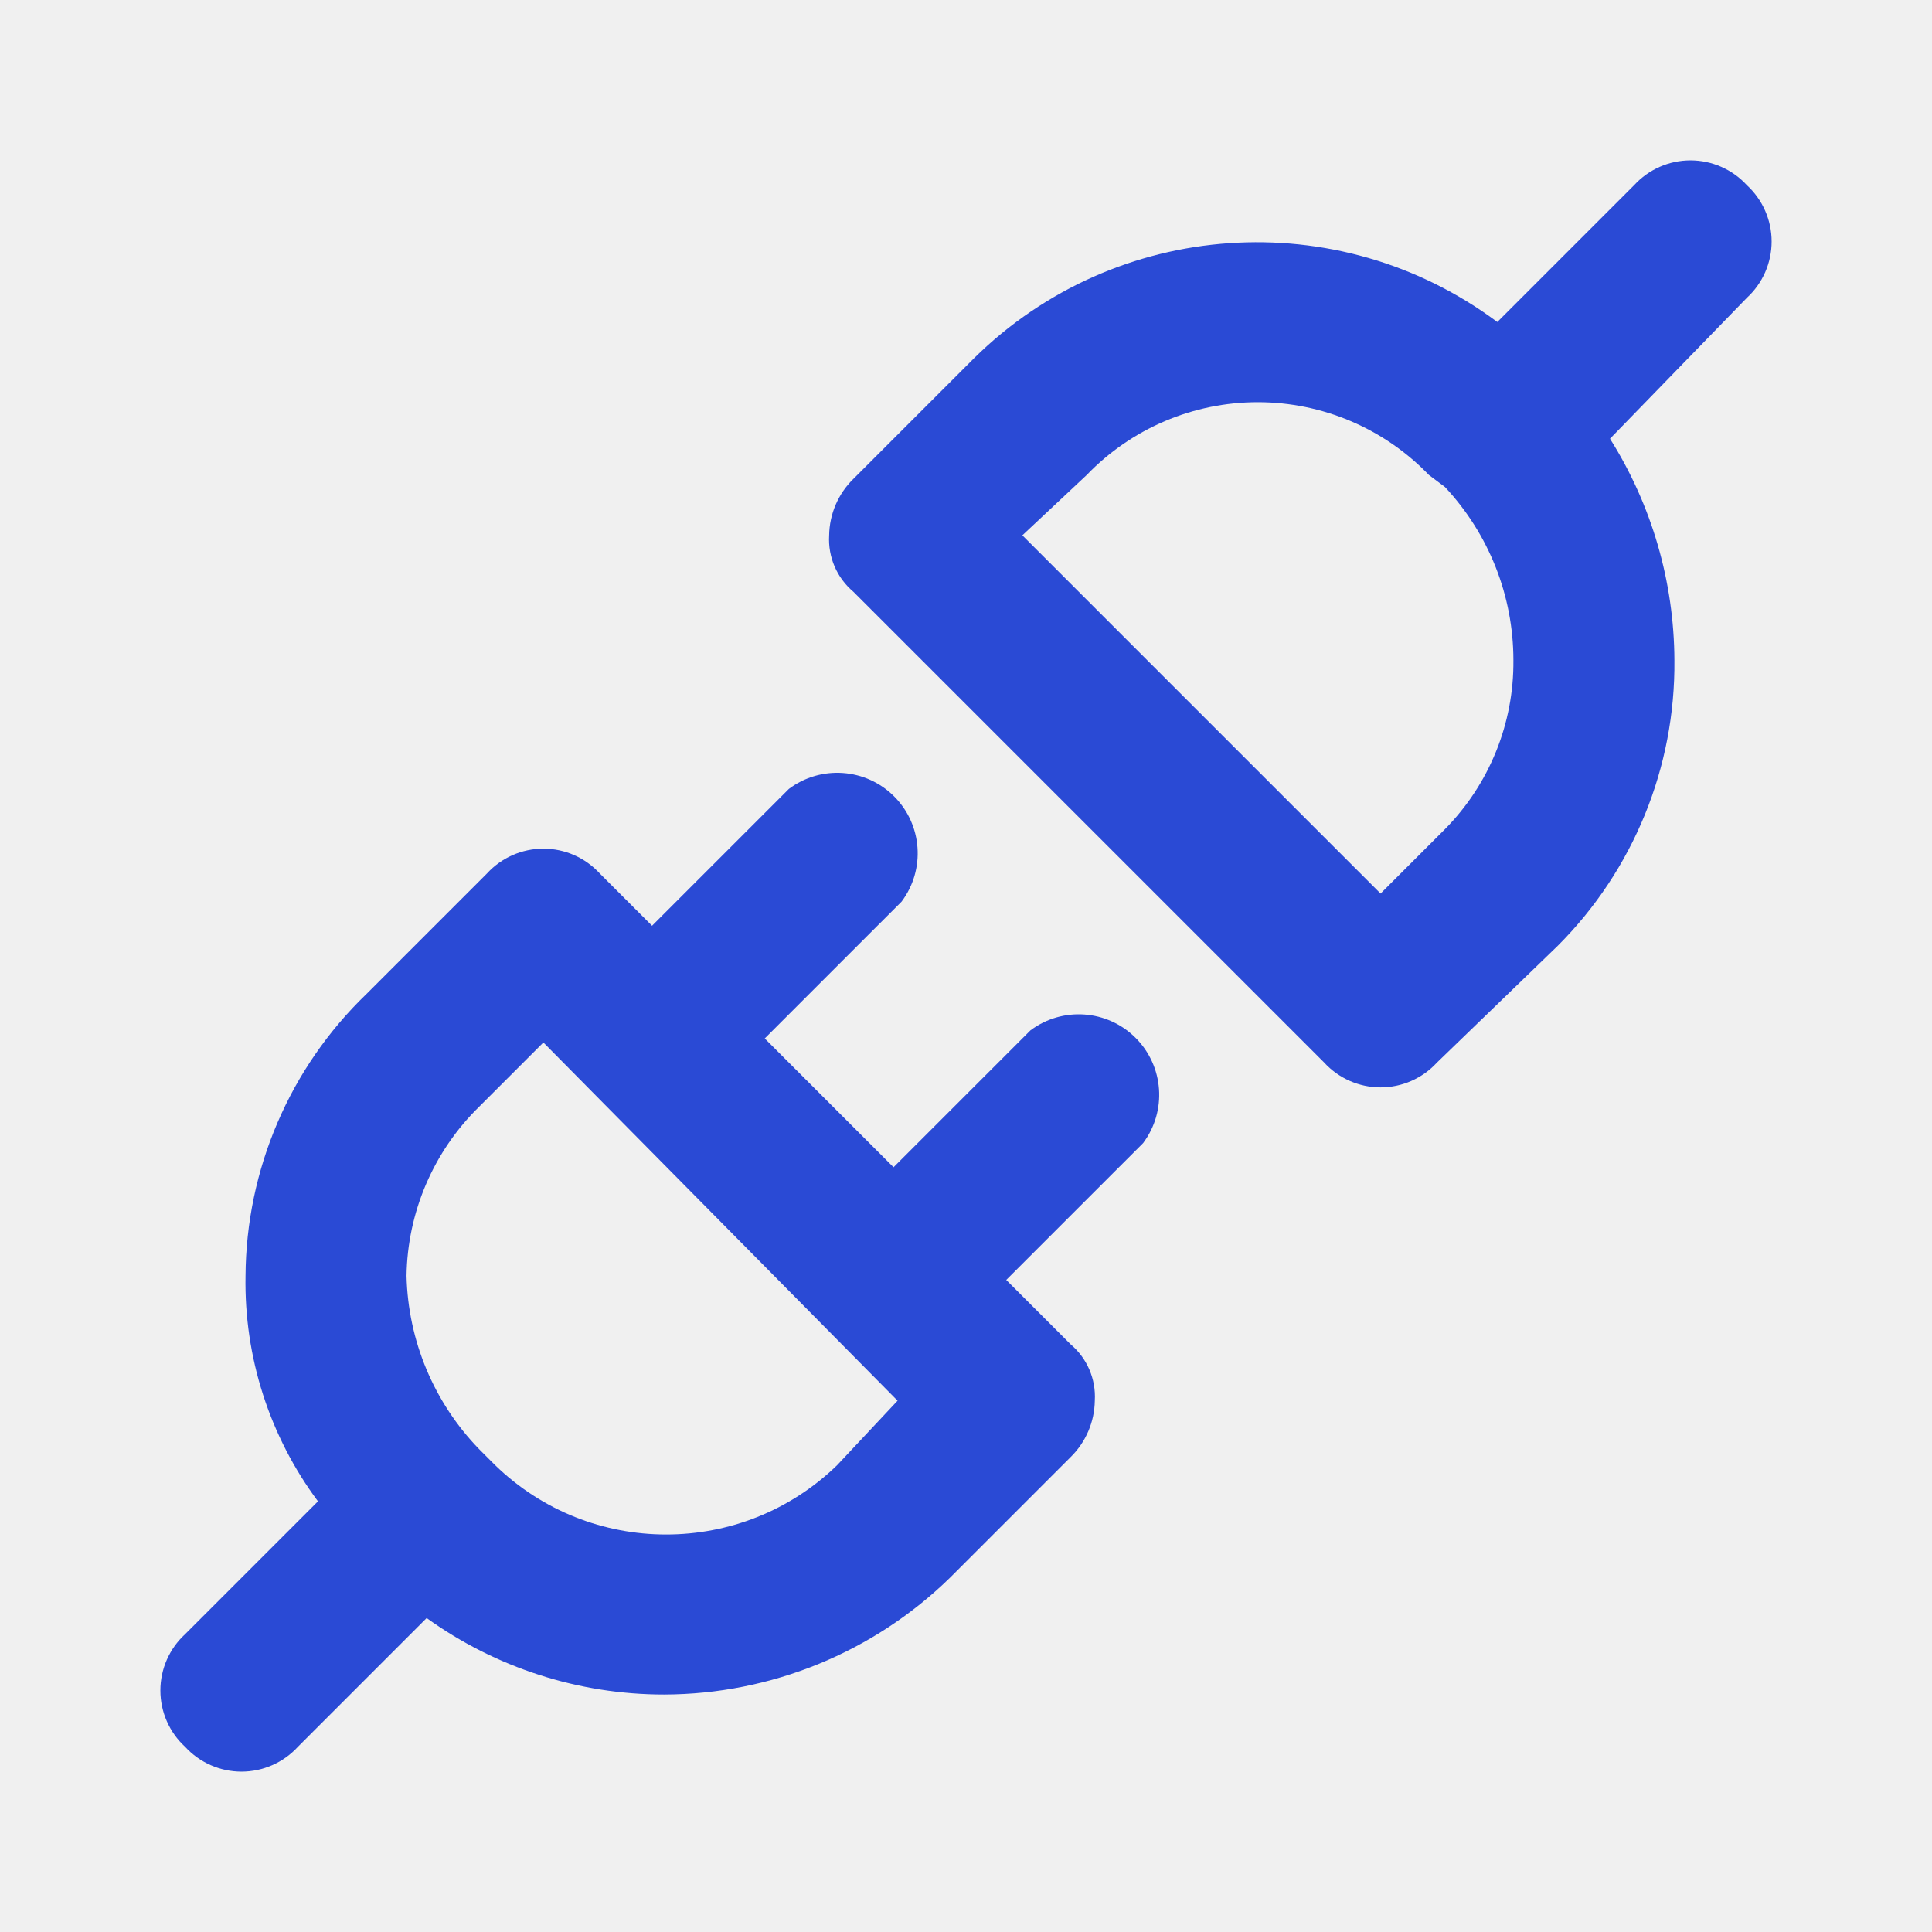
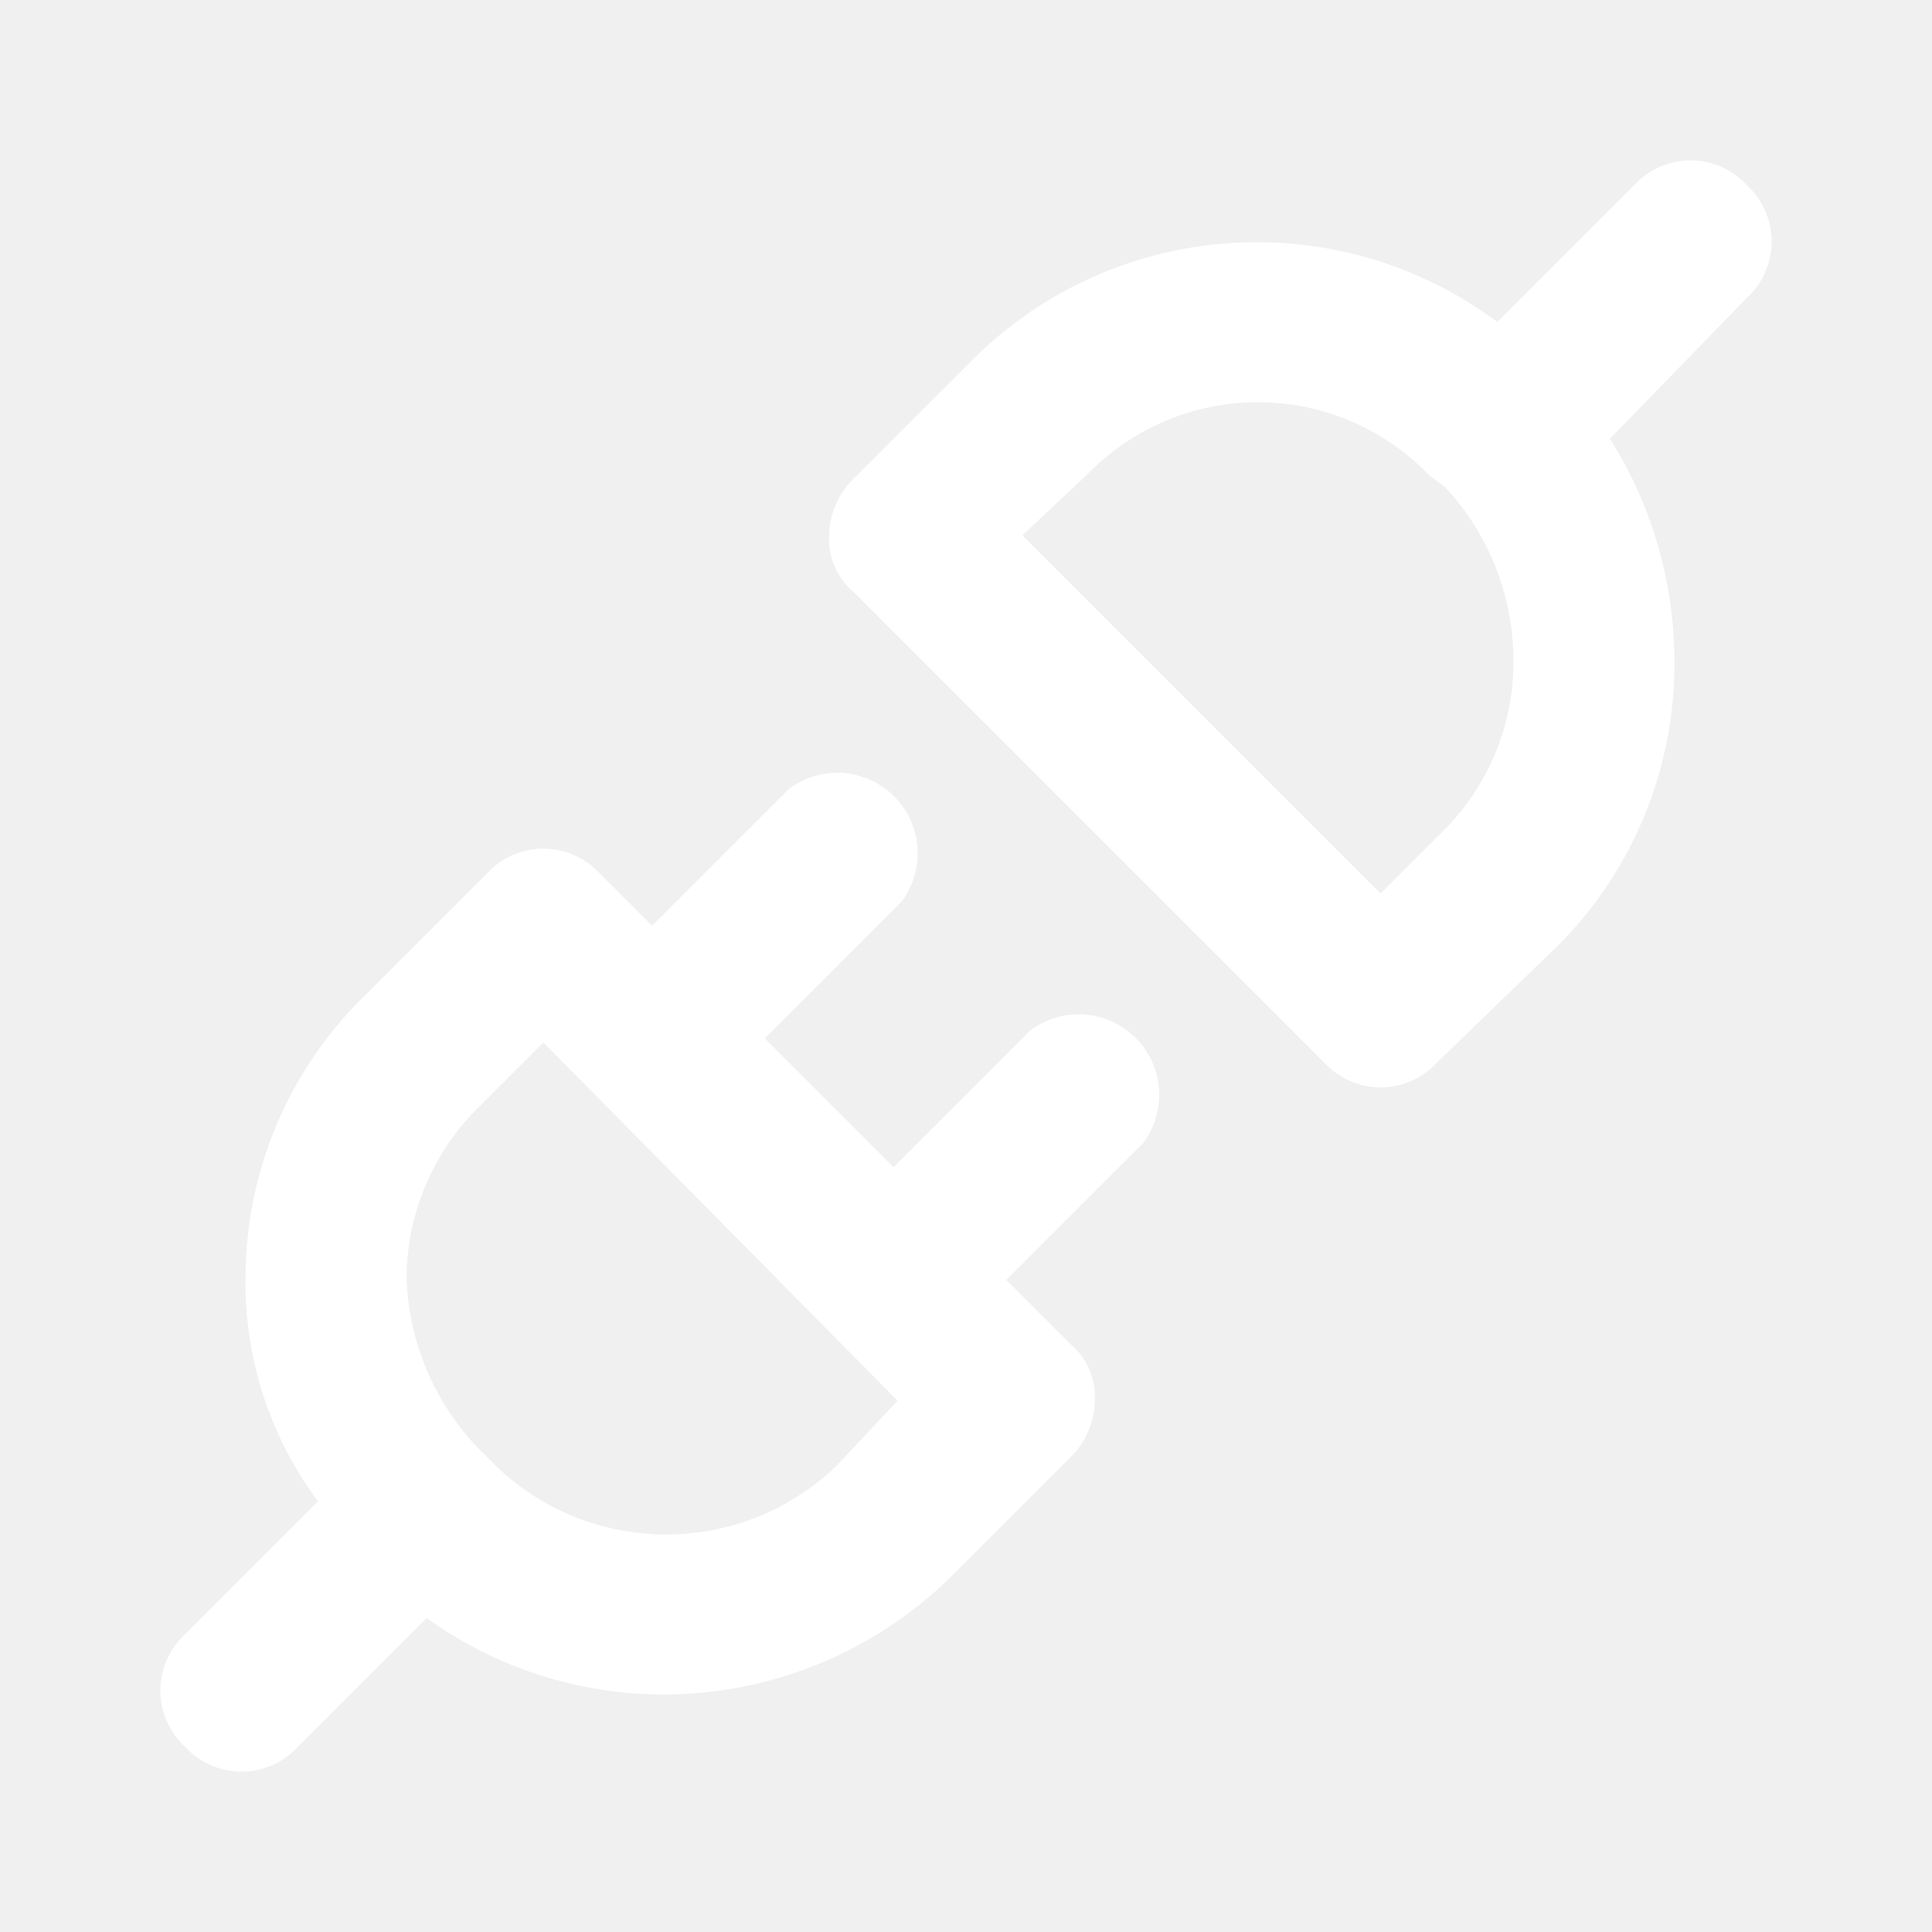
<svg xmlns="http://www.w3.org/2000/svg" width="800px" height="800px" viewBox="0 0 48 48">
  <g id="Layer_2" data-name="Layer 2">
    <g id="invisible_box" data-name="invisible box">
      <rect width="48" height="48" fill="none" />
    </g>
    <g id="Layer_6" data-name="Layer 6">
      <g>
-         <path d="M25.6,25.6,22.2,29,19,25.8l3.4-3.4a2,2,0,0,0-2.8-2.8L16.2,23l-1.3-1.3a1.9,1.9,0,0,0-2.8,0l-3,3a9.8,9.8,0,0,0-3,7,9.1,9.1,0,0,0,1.8,5.6L4.6,40.6a1.9,1.9,0,0,0,0,2.8,1.9,1.9,0,0,0,2.8,0l3.2-3.2a10.1,10.1,0,0,0,5.9,1.9,10.2,10.2,0,0,0,7.1-2.9l3-3a2,2,0,0,0,.6-1.4,1.7,1.7,0,0,0-.6-1.4L25,31.8l3.4-3.4a2,2,0,0,0-2.8-2.8ZM20.8,36.4a6.1,6.1,0,0,1-8.5,0l-.4-.4a6.4,6.4,0,0,1-1.8-4.3,6,6,0,0,1,1.8-4.2l1.6-1.6,8.8,8.9Z" fill="#2a4ad5" />
-         <path d="M43.4,4.6a1.9,1.9,0,0,0-2.8,0L37.2,8a10,10,0,0,0-13,.9l-3,3a2,2,0,0,0-.6,1.4,1.7,1.7,0,0,0,.6,1.4L32.9,26.4a1.9,1.9,0,0,0,2.8,0l3-2.9a9.9,9.9,0,0,0,2.9-7.1A10.4,10.4,0,0,0,40,10.9l3.4-3.5A1.9,1.9,0,0,0,43.4,4.6Zm-7.5,16-1.6,1.6-8.9-8.9L27,11.8a5.9,5.9,0,0,1,8.5,0l.4.3a6.3,6.3,0,0,1,1.7,4.3A5.9,5.9,0,0,1,35.9,20.6Z" fill="#2a4ad5" />
+         <path d="M25.6,25.6,22.2,29,19,25.8l3.4-3.4a2,2,0,0,0-2.8-2.8L16.2,23l-1.3-1.3a1.9,1.9,0,0,0-2.8,0l-3,3a9.8,9.8,0,0,0-3,7,9.1,9.1,0,0,0,1.8,5.6L4.6,40.6a1.9,1.9,0,0,0,0,2.8,1.9,1.9,0,0,0,2.8,0l3.2-3.2a10.1,10.1,0,0,0,5.9,1.9,10.2,10.2,0,0,0,7.1-2.9l3-3a2,2,0,0,0,.6-1.4,1.7,1.7,0,0,0-.6-1.4L25,31.8l3.4-3.4a2,2,0,0,0-2.8-2.8ZM20.8,36.4a6.1,6.1,0,0,1-8.5,0l-.4-.4a6.4,6.4,0,0,1-1.8-4.3,6,6,0,0,1,1.8-4.2l1.6-1.6,8.8,8.9Z" fill="#ffffff" />
+         <path d="M43.4,4.6a1.9,1.9,0,0,0-2.8,0L37.2,8a10,10,0,0,0-13,.9l-3,3a2,2,0,0,0-.6,1.4,1.7,1.7,0,0,0,.6,1.4L32.9,26.4a1.9,1.9,0,0,0,2.8,0l3-2.9a9.9,9.9,0,0,0,2.9-7.1A10.4,10.4,0,0,0,40,10.9l3.4-3.5A1.9,1.9,0,0,0,43.4,4.6Zm-7.5,16-1.6,1.6-8.9-8.9L27,11.8a5.9,5.9,0,0,1,8.5,0l.4.3a6.3,6.3,0,0,1,1.7,4.3A5.9,5.9,0,0,1,35.9,20.6Z" fill="#ffffff" />
      </g>
    </g>
  </g>
</svg>
